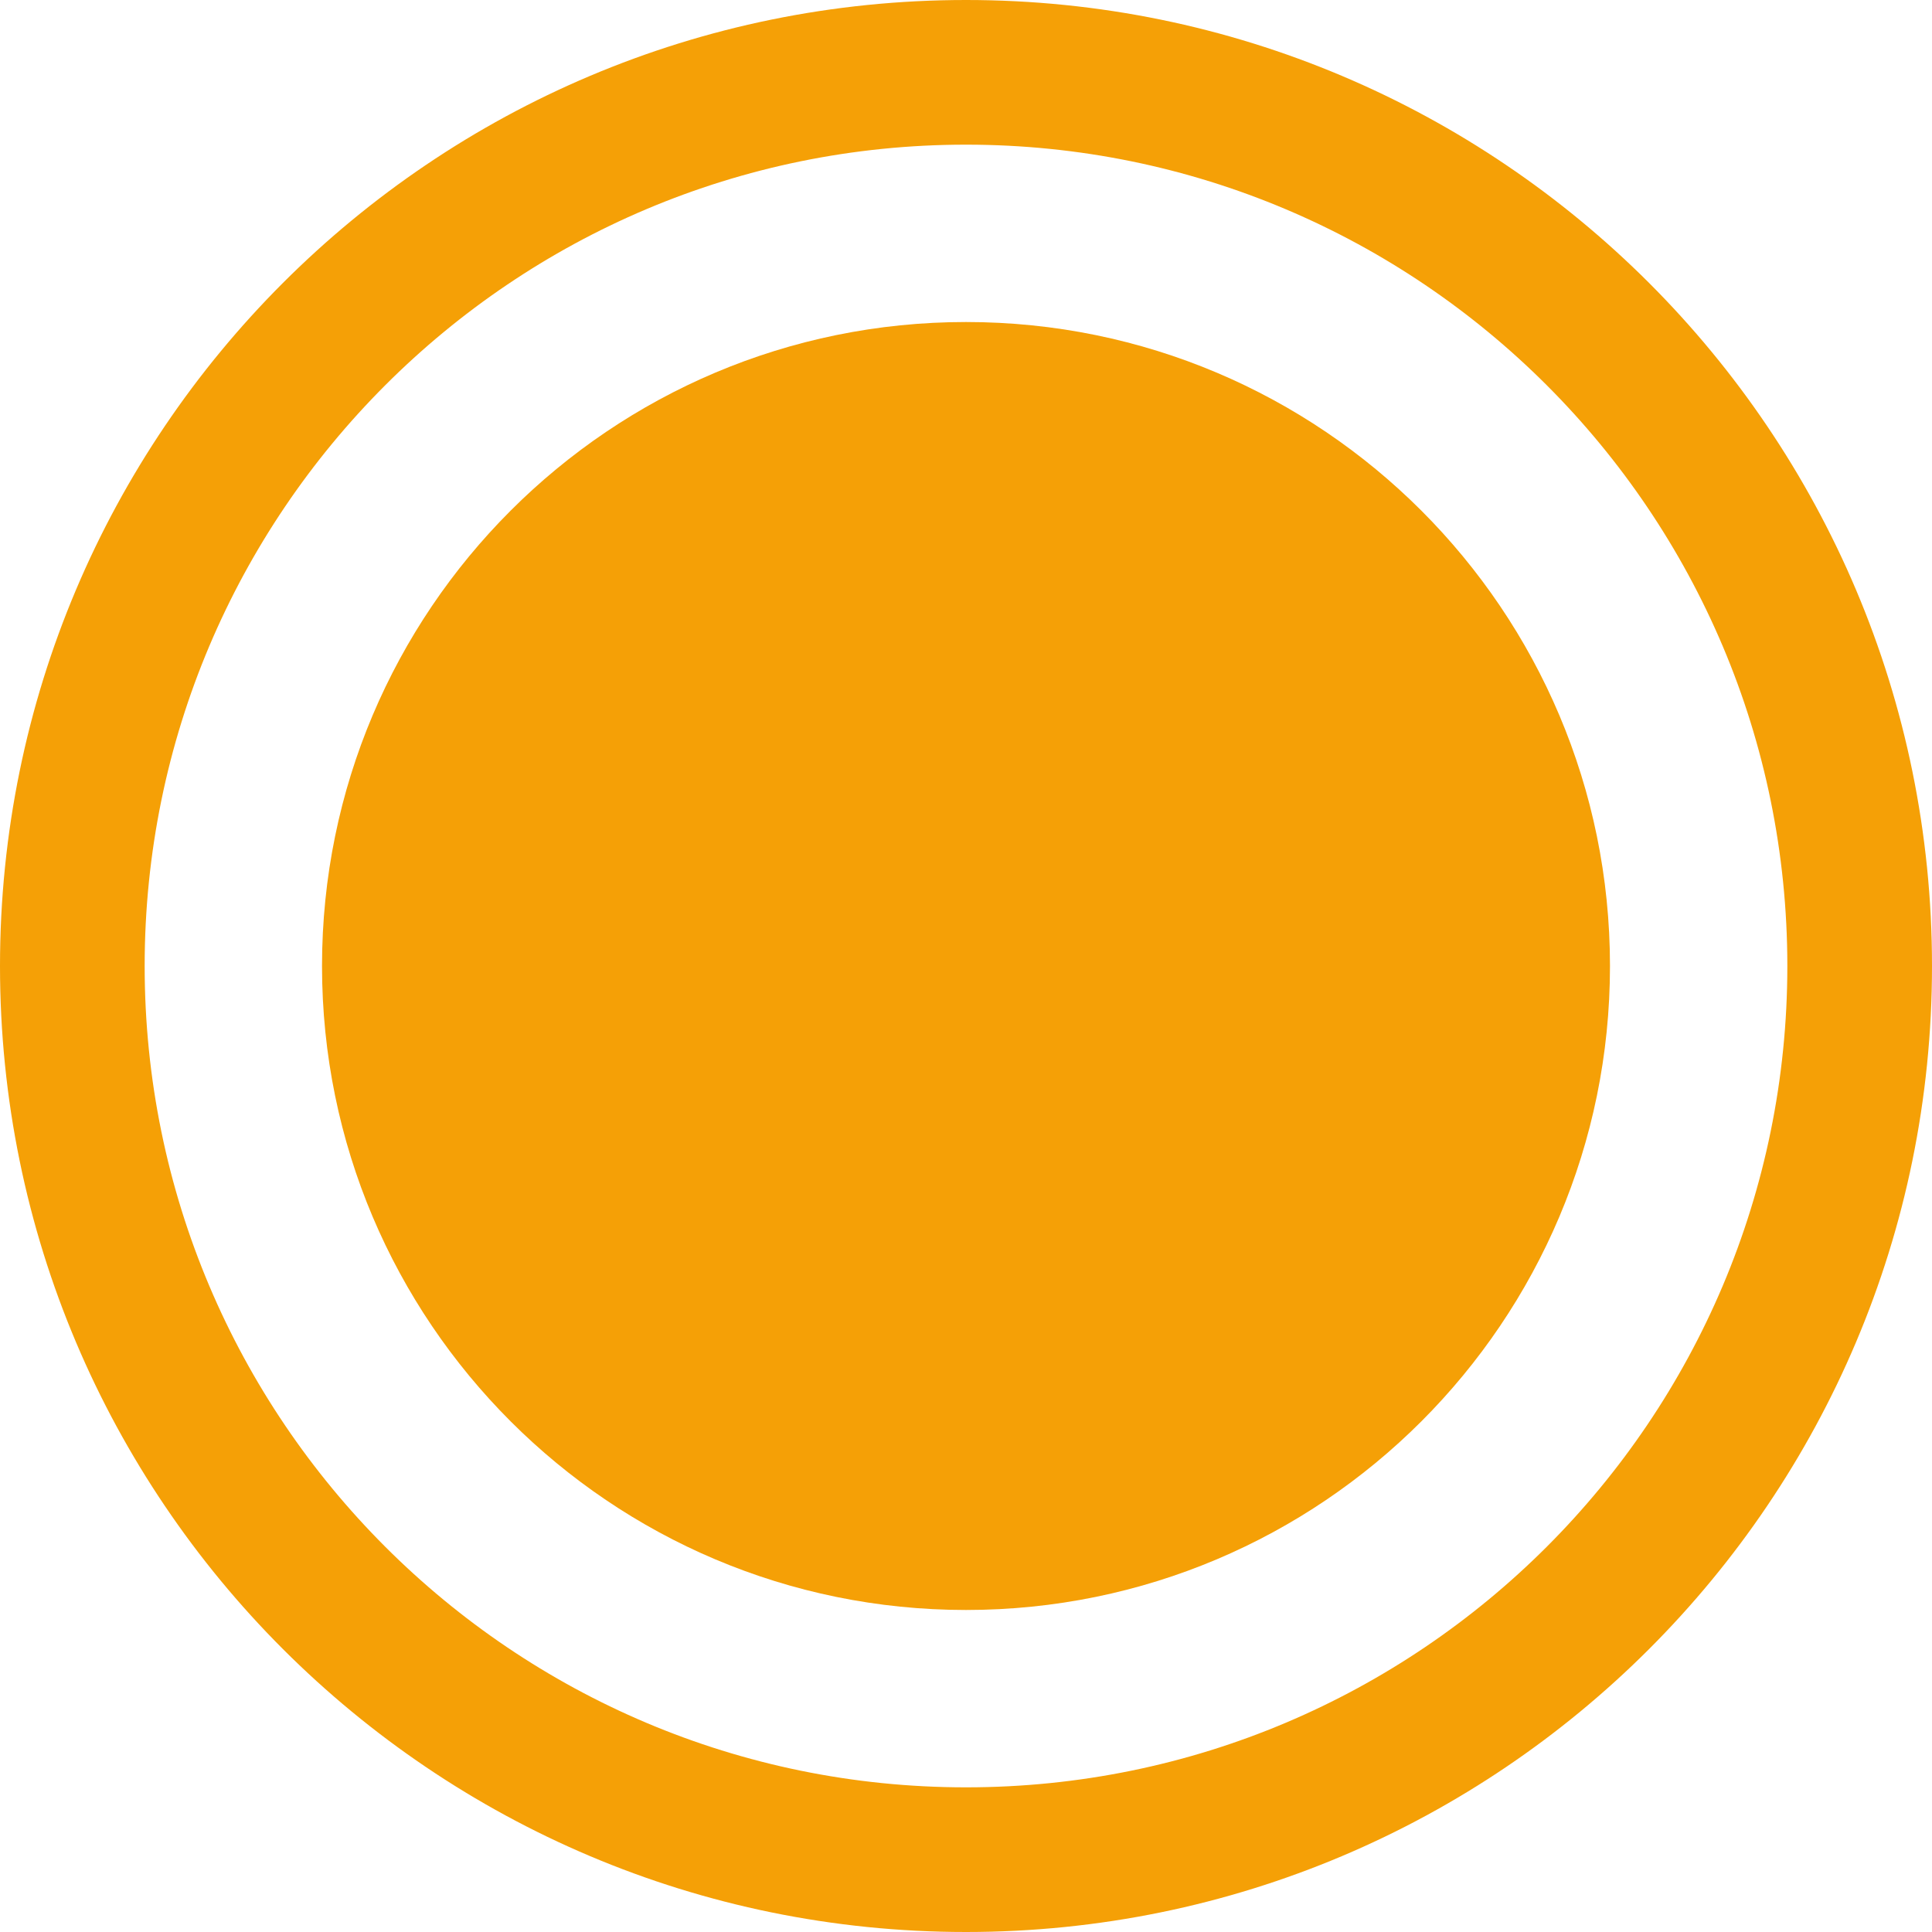
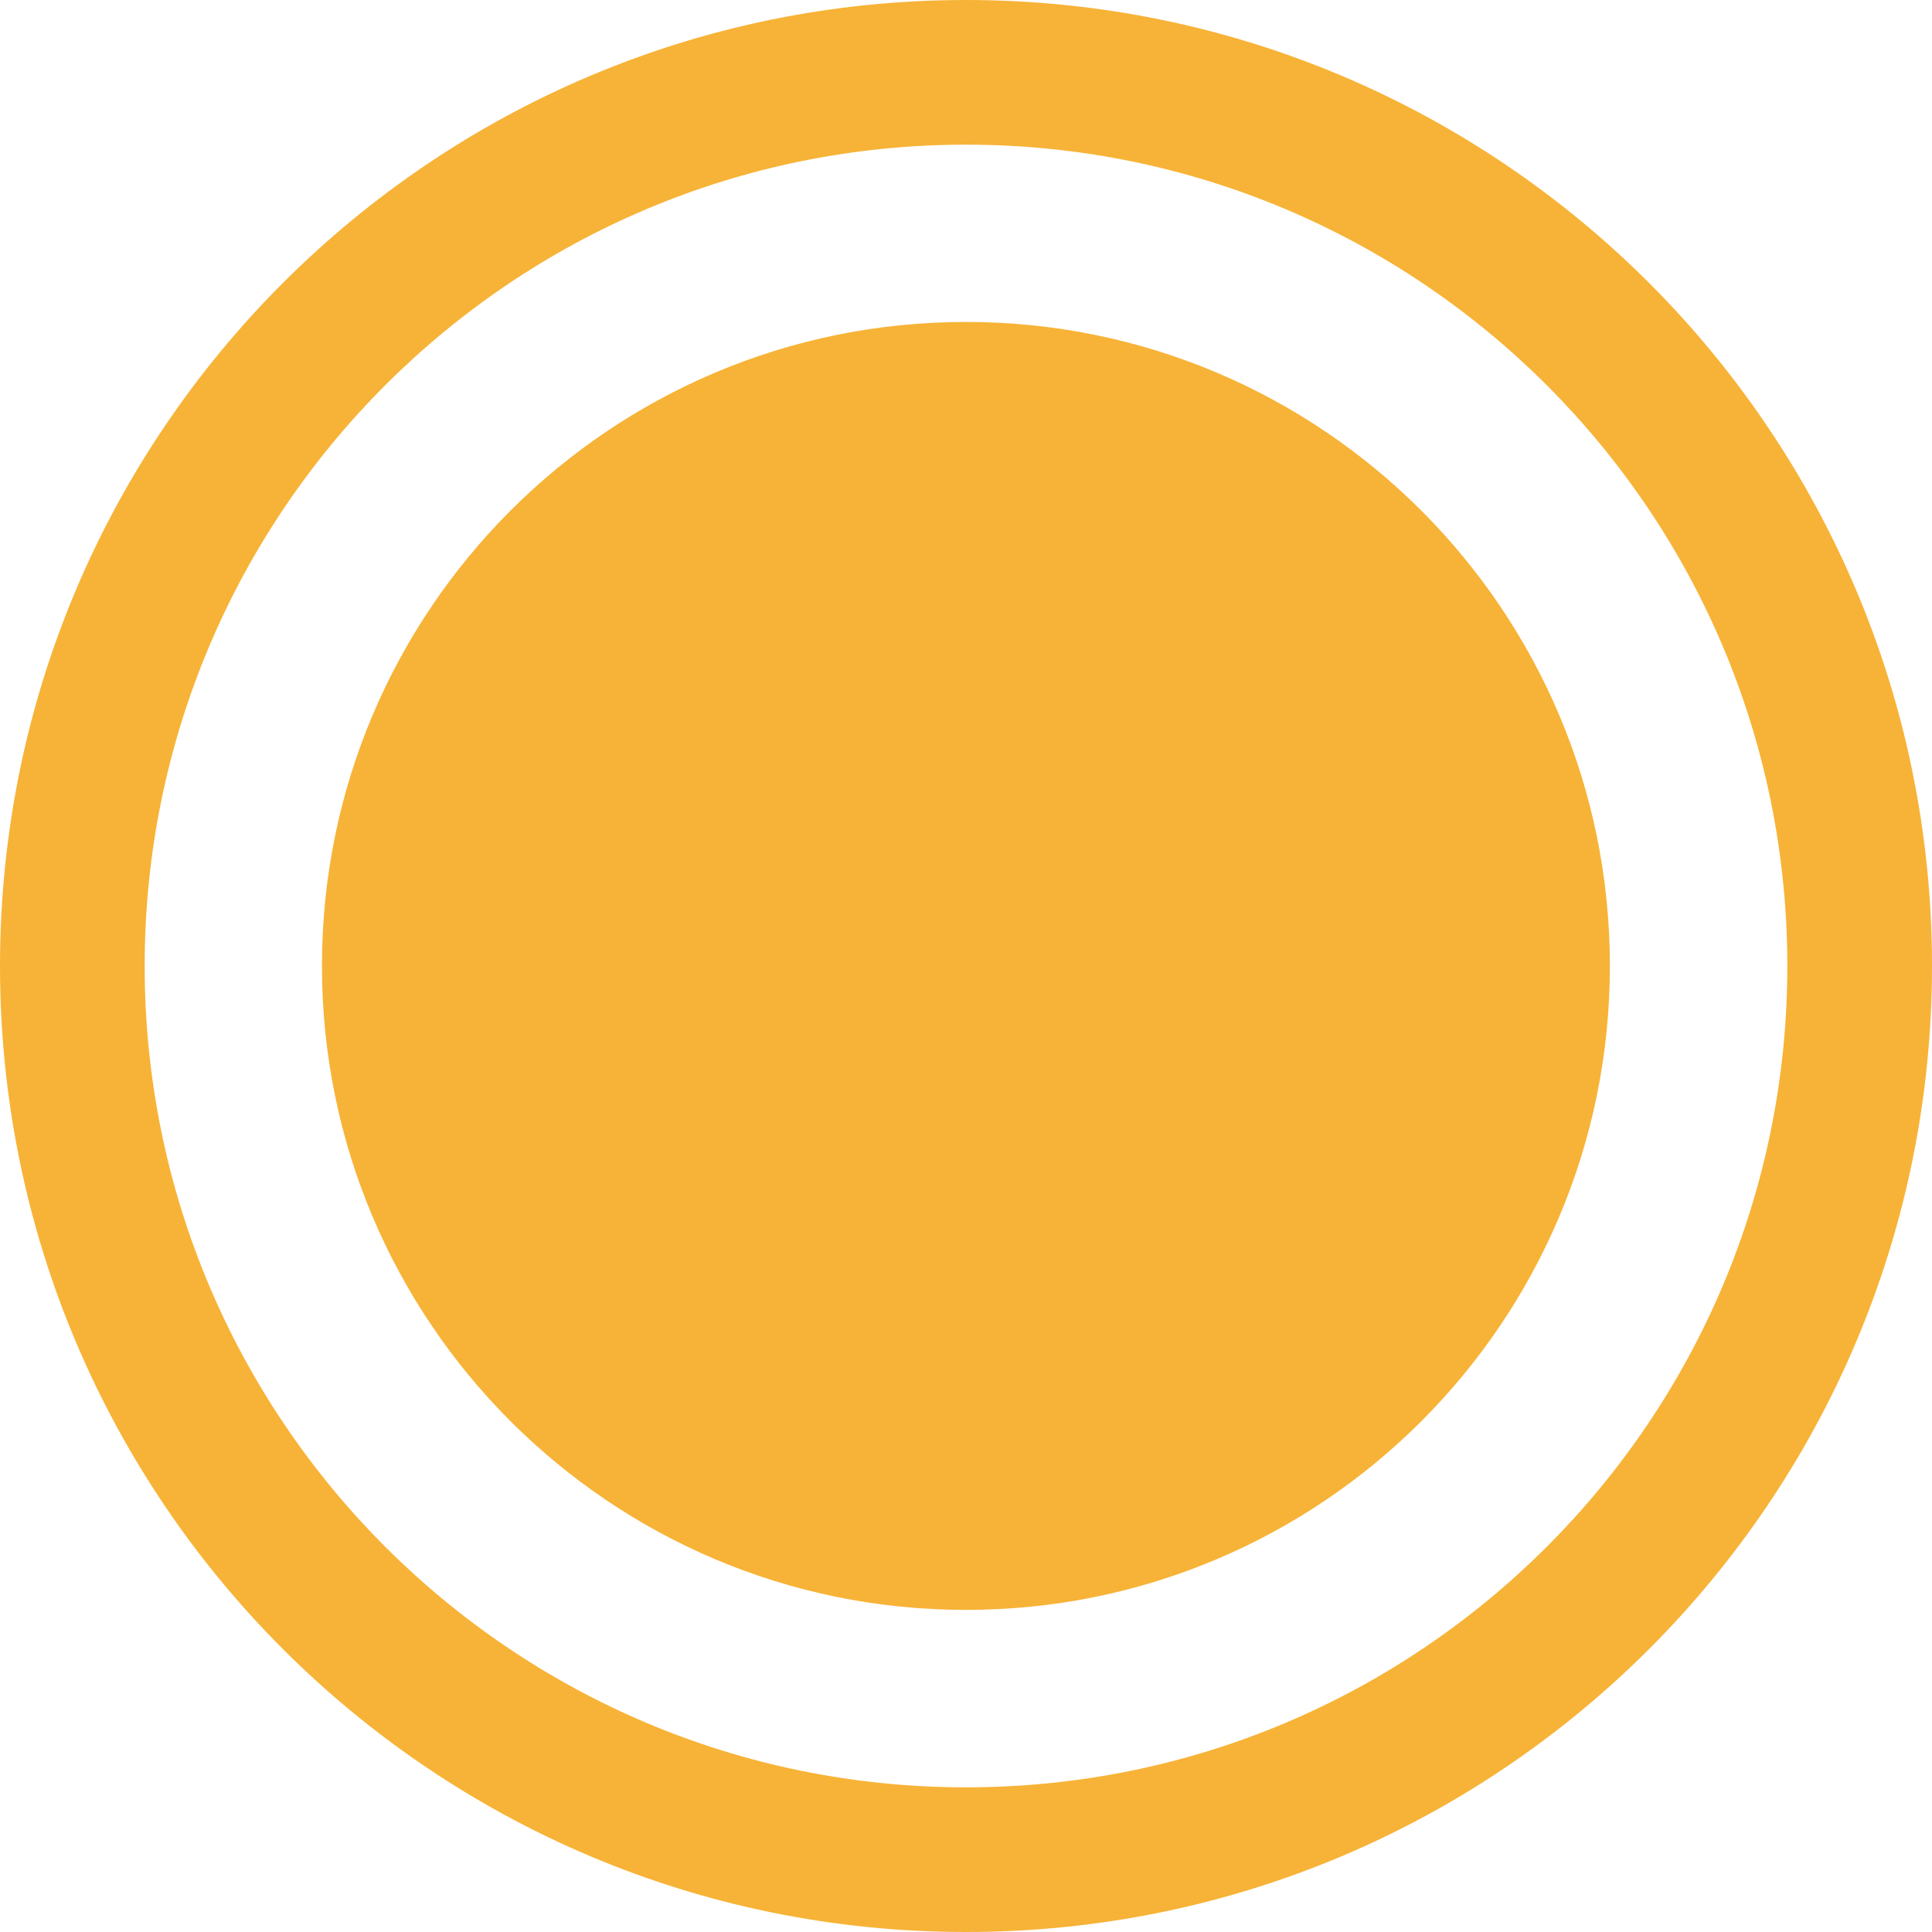
- <svg xmlns="http://www.w3.org/2000/svg" width="40" height="40" viewBox="0 0 40 40" fill="none">
-   <circle cx="20" cy="20" r="13.333" fill="#F5A006" />
-   <path d="M40 20C40 31.046 31.046 40 20 40C8.954 40 0 31.046 0 20C0 8.954 8.954 0 20 0C31.046 0 40 8.954 40 20ZM2.995 20C2.995 29.391 10.609 37.005 20 37.005C29.391 37.005 37.005 29.391 37.005 20C37.005 10.609 29.391 2.995 20 2.995C10.609 2.995 2.995 10.609 2.995 20Z" fill="#F5A006" />
+ <svg xmlns="http://www.w3.org/2000/svg" width="25" height="25" viewBox="0 0 25 25" fill="none">
+   <circle cx="12.499" cy="12.499" r="8.333" fill="#F5A006" fill-opacity="0.8" />
+   <path d="M25 12.5C25 19.404 19.404 25 12.5 25C5.596 25 0 19.404 0 12.5C0 5.596 5.596 0 12.5 0C19.404 0 25 5.596 25 12.5ZM1.872 12.5C1.872 18.37 6.63 23.128 12.5 23.128C18.37 23.128 23.128 18.37 23.128 12.5C23.128 6.63 18.37 1.872 12.5 1.872C6.63 1.872 1.872 6.63 1.872 12.5Z" fill="#F5A006" fill-opacity="0.8" />
</svg>
